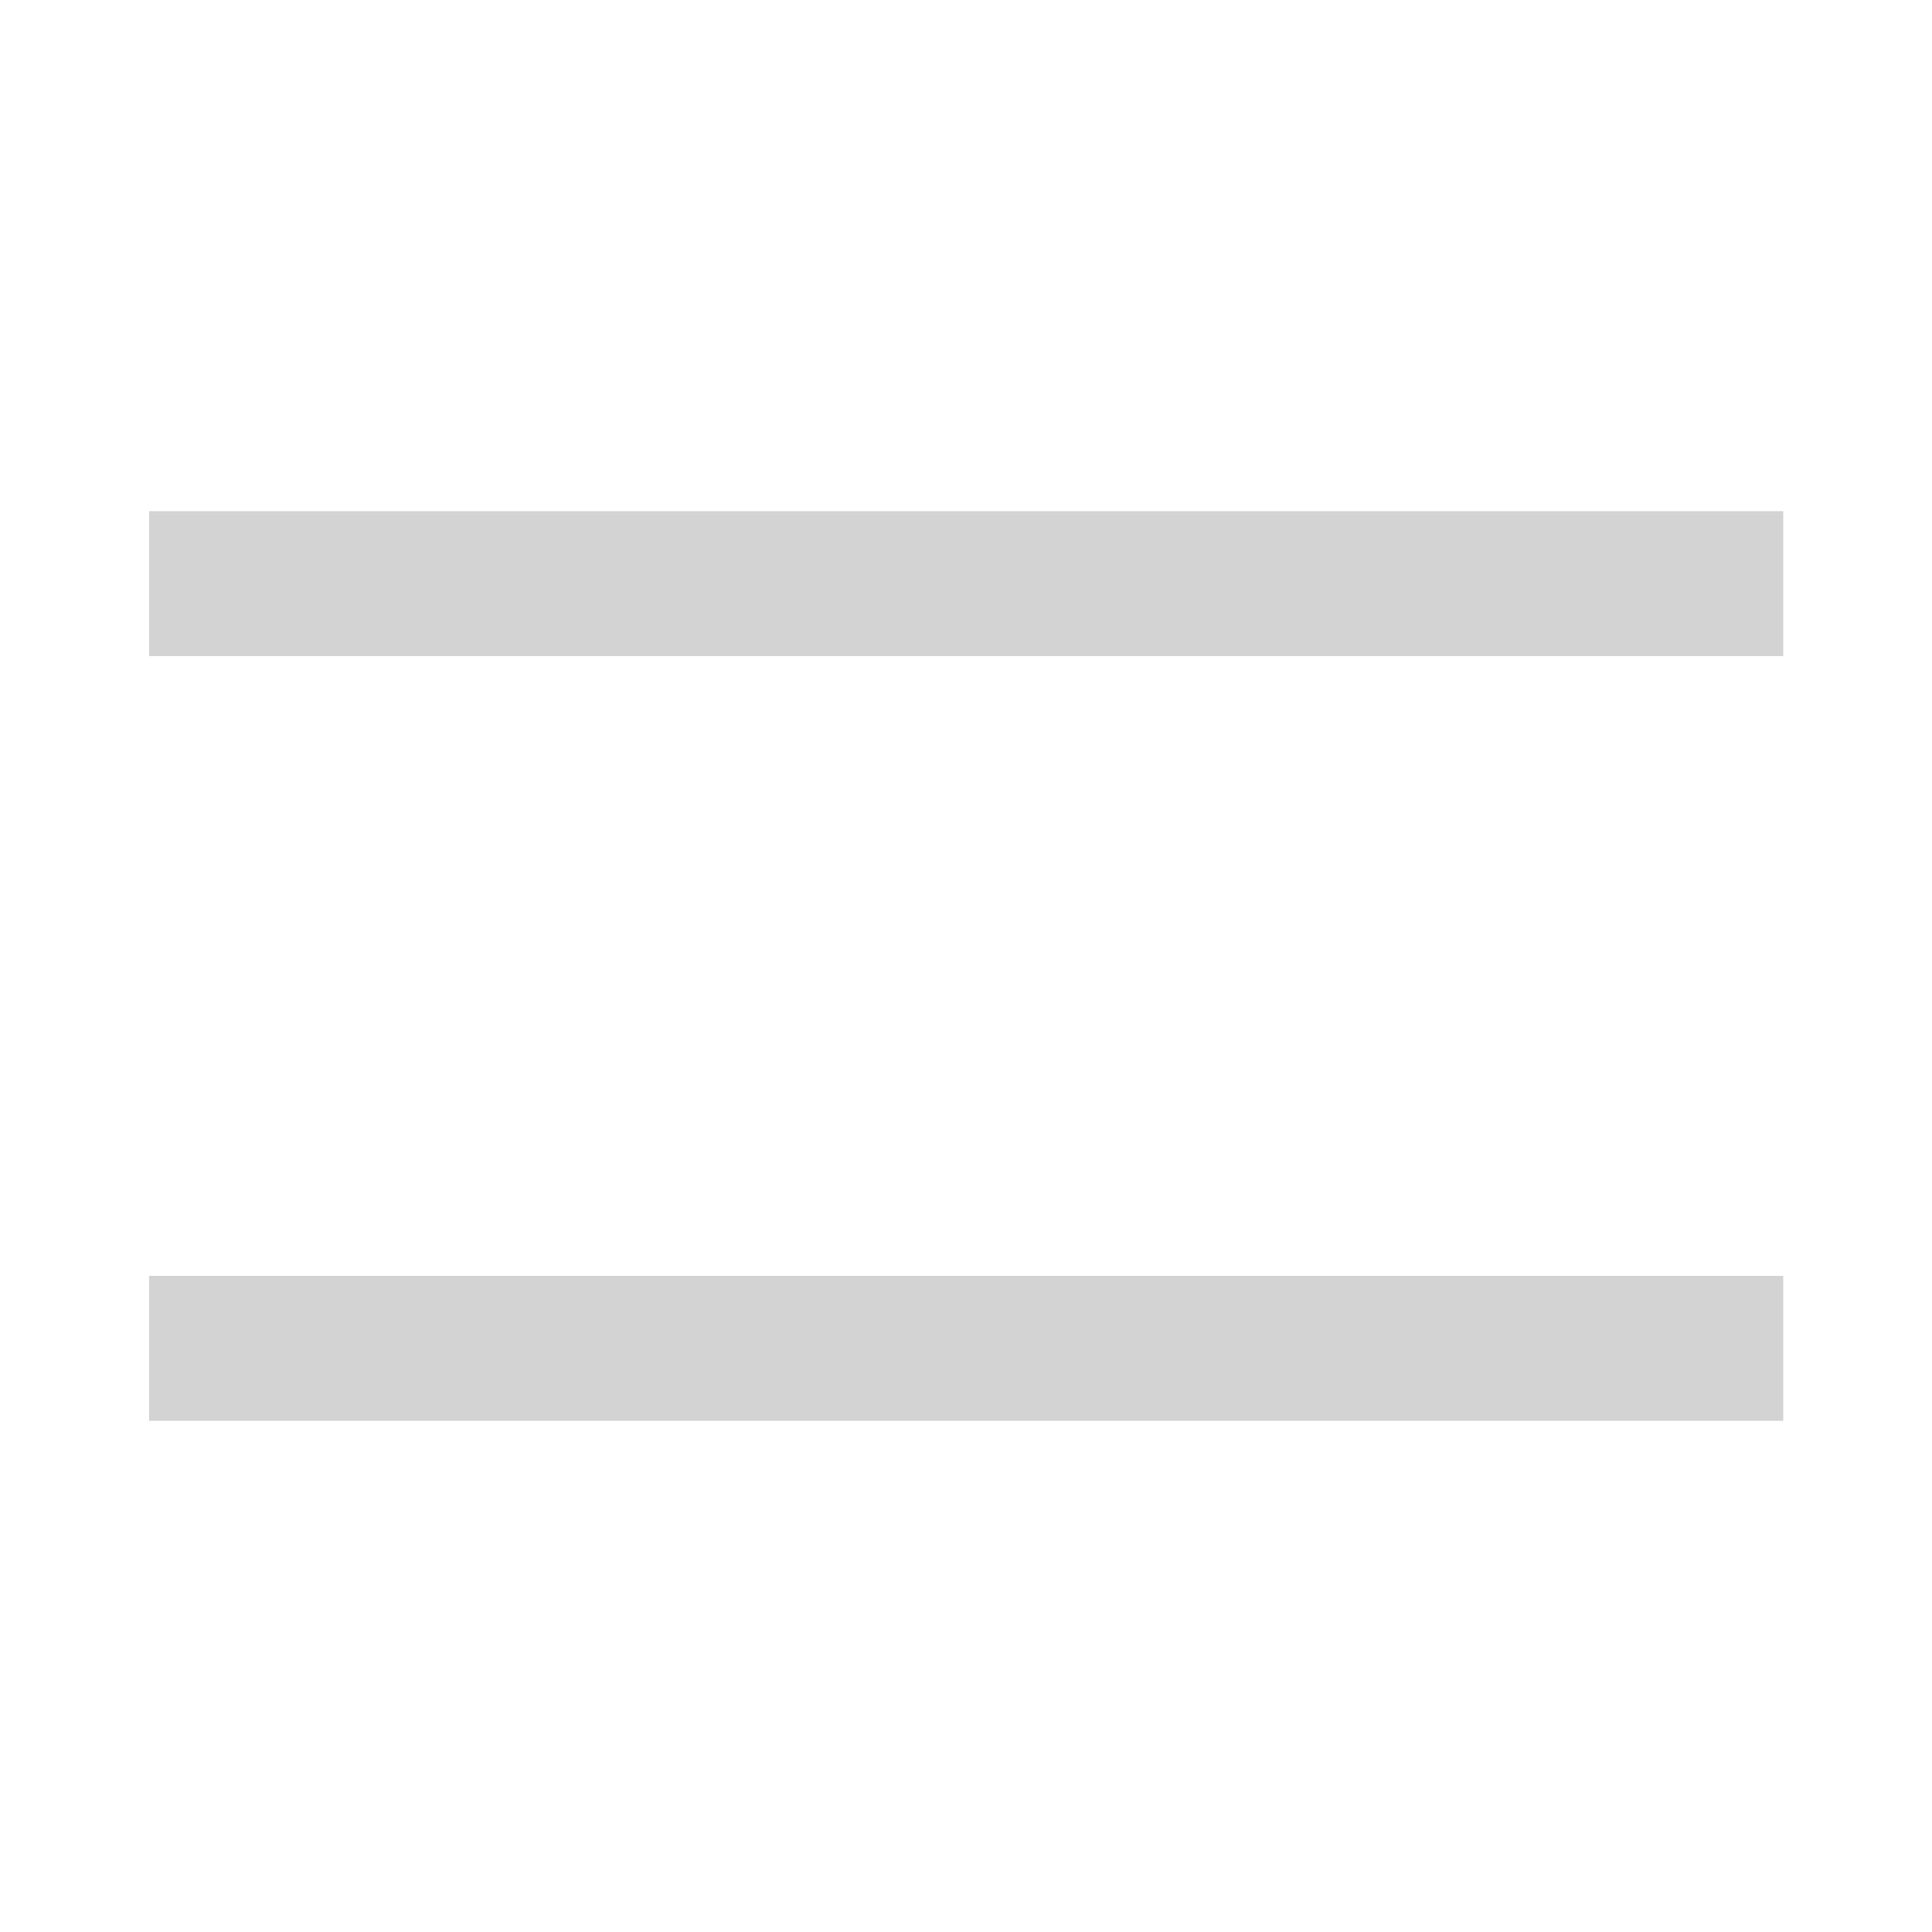
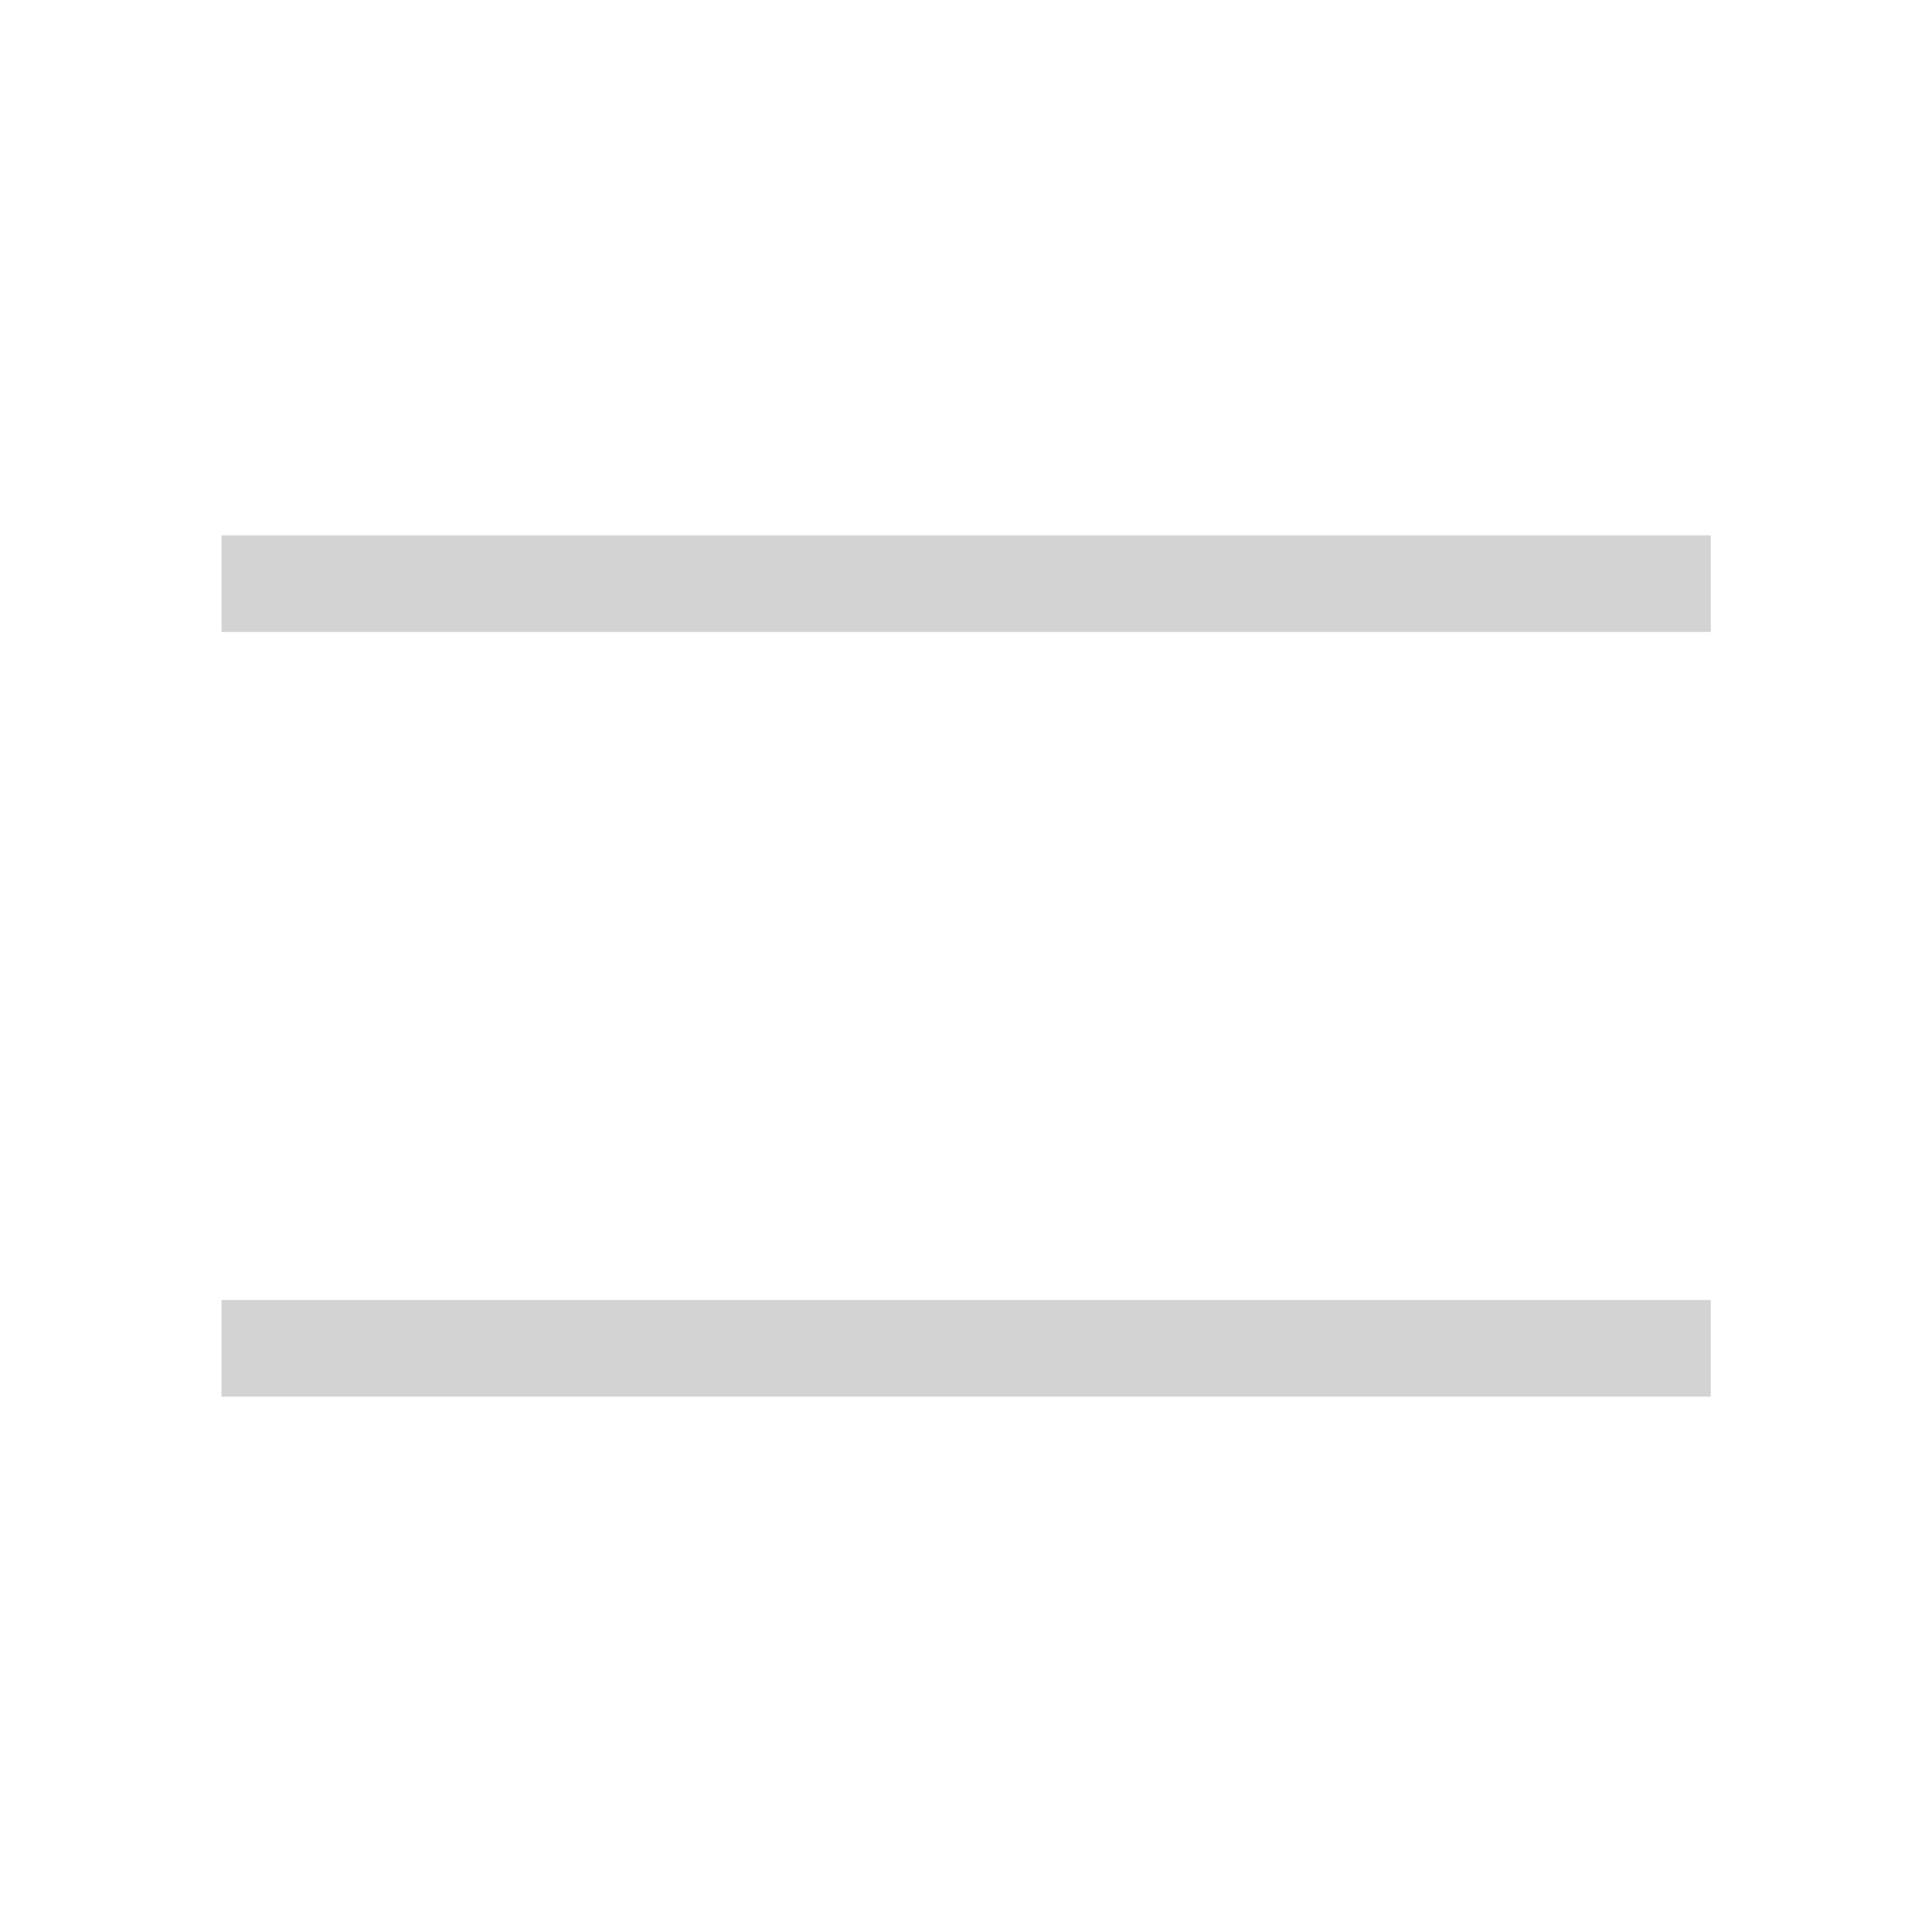
<svg xmlns="http://www.w3.org/2000/svg" width="20" height="20" viewBox="0 0 20 20" fill="none">
-   <path d="M2.293 6.042H17.71M2.293 13.958H17.71" stroke="#D3D3D3" stroke-width="1.5" stroke-linecap="square" />
+   <path d="M2.293 6.042H17.71M2.293 13.958H17.71" stroke="#D3D3D3" strokeWidth="1.5" strokeLinecap="square" />
</svg>
